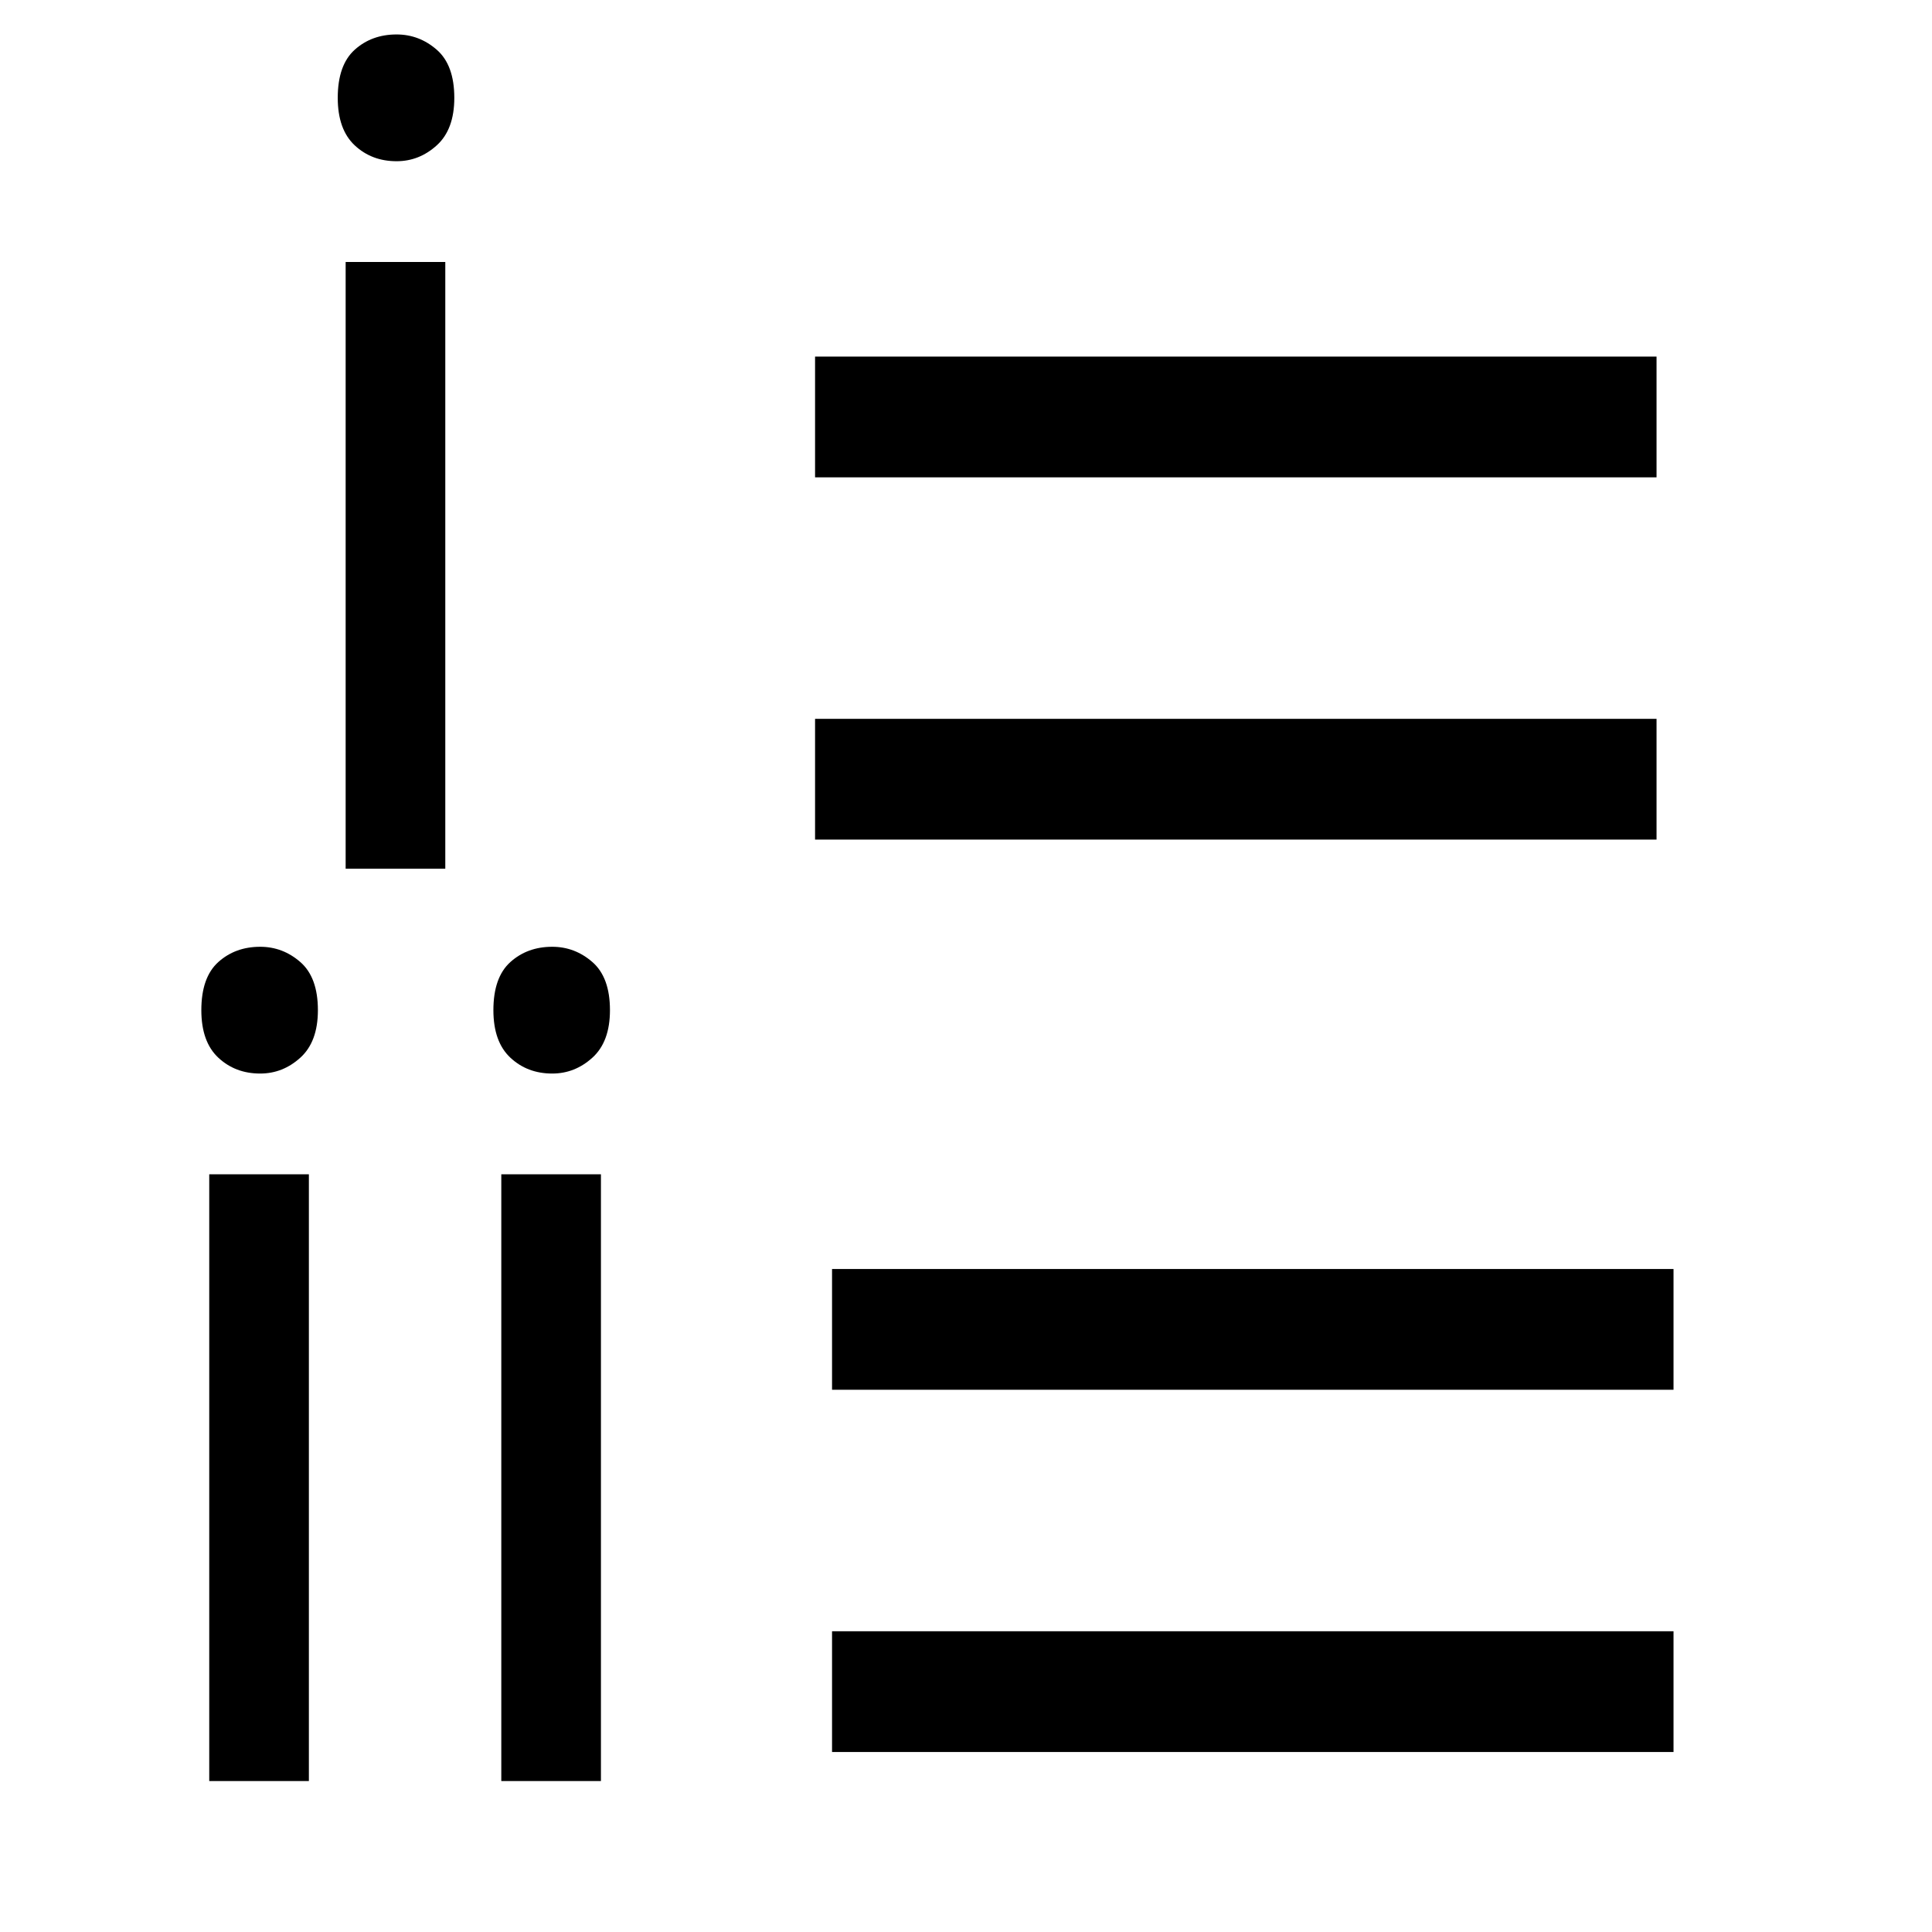
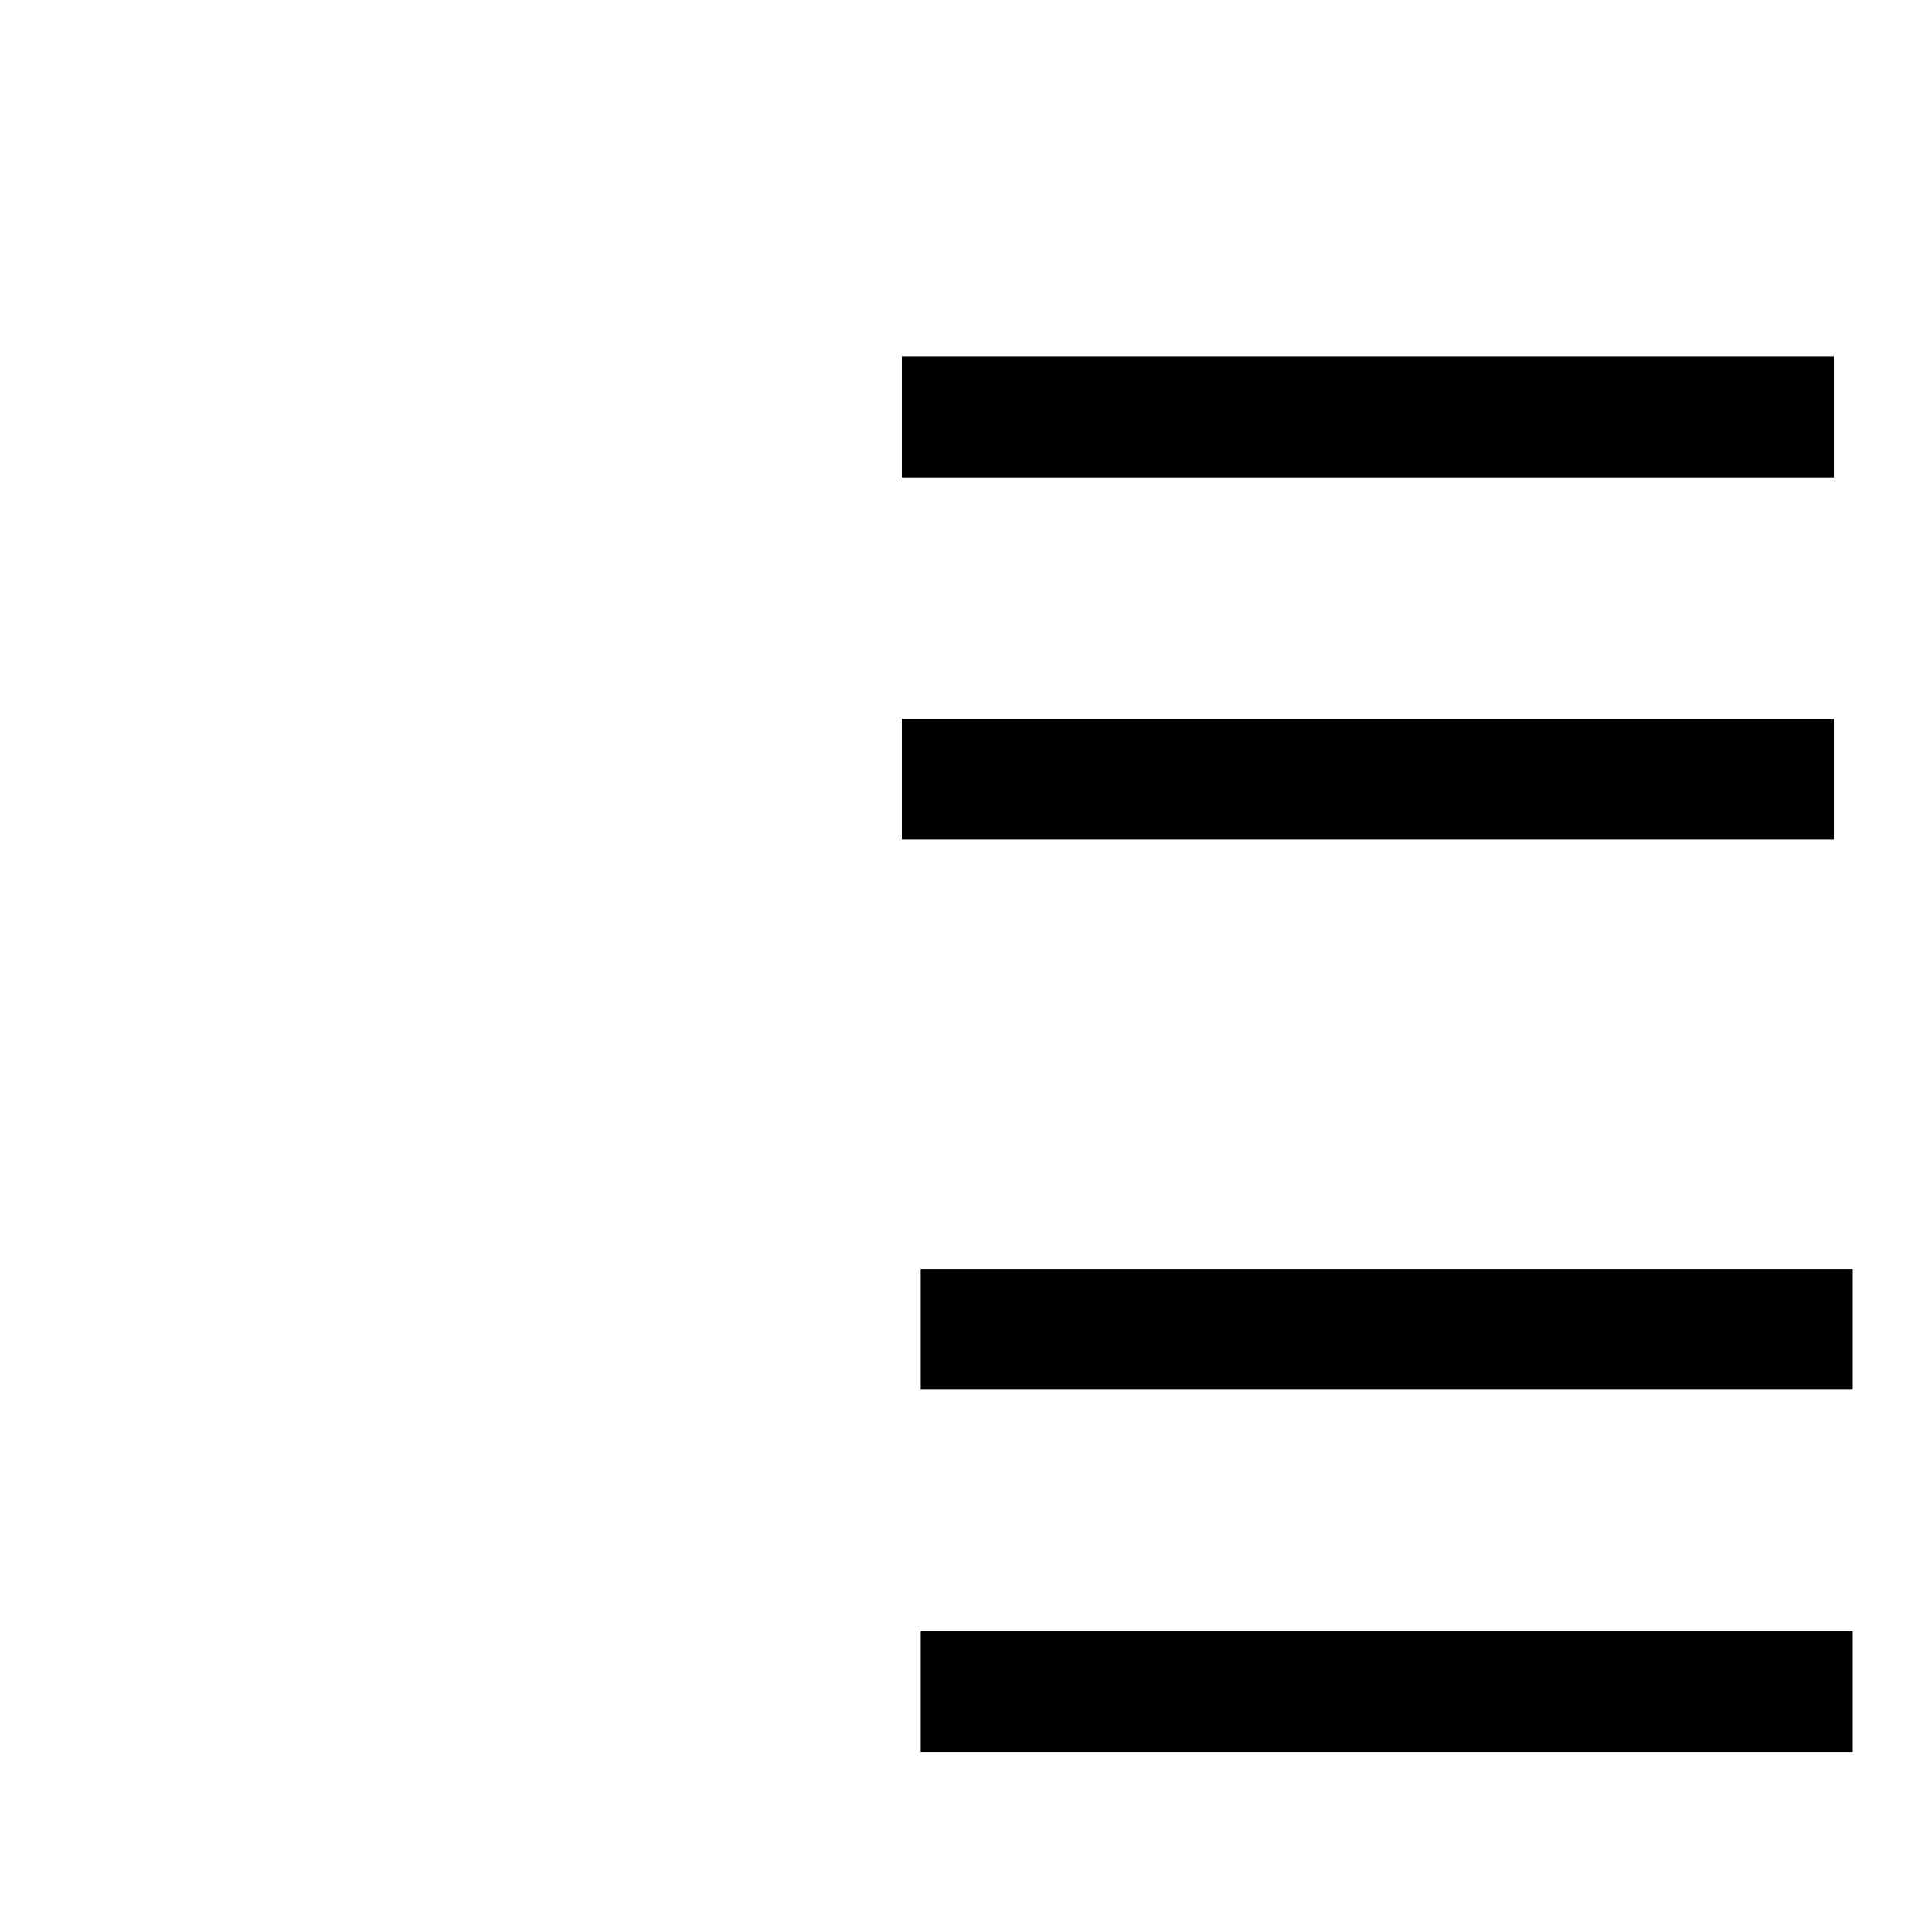
- <svg xmlns="http://www.w3.org/2000/svg" width="512" height="512" viewBox="0 0 512 512">
+ <svg xmlns="http://www.w3.org/2000/svg" x="0" y="0" version="1.1" xml:space="preserve" width="512" height="512" viewBox="0 0 512 512">
  <style>
-         .st0{font-family:'ProximaNova-Semibold'}.st1{font-size:300px}
+         .st0{font-family:'ProximaNova-Semibold'}.st1{font-size:273px}
    </style>
-   <path d="M216 190.5h223v32H216v-32zm0-96h223v32H216v-32z" />
-   <text class="st0 st1" transform="translate(66.1 230.225)">
+   <path d="M239 190.5h247v32H239v-32zm0-96h247v32H239v-32z" />
+   <text class="st0 st1" transform="translate(69.353 230.225)">
        i
    </text>
-   <path d="M220.5 432.3h223v32h-223v-32zm0-96h223v32h-223v-32z" />
-   <text class="st0 st1" transform="translate(29.95 472)">
+   <path d="M244 432.3h247v32H244v-32zm0-96h247v32H244v-32z" />
+   <text class="st0 st1" transform="translate(36.457 472)">
        ii
    </text>
</svg>
